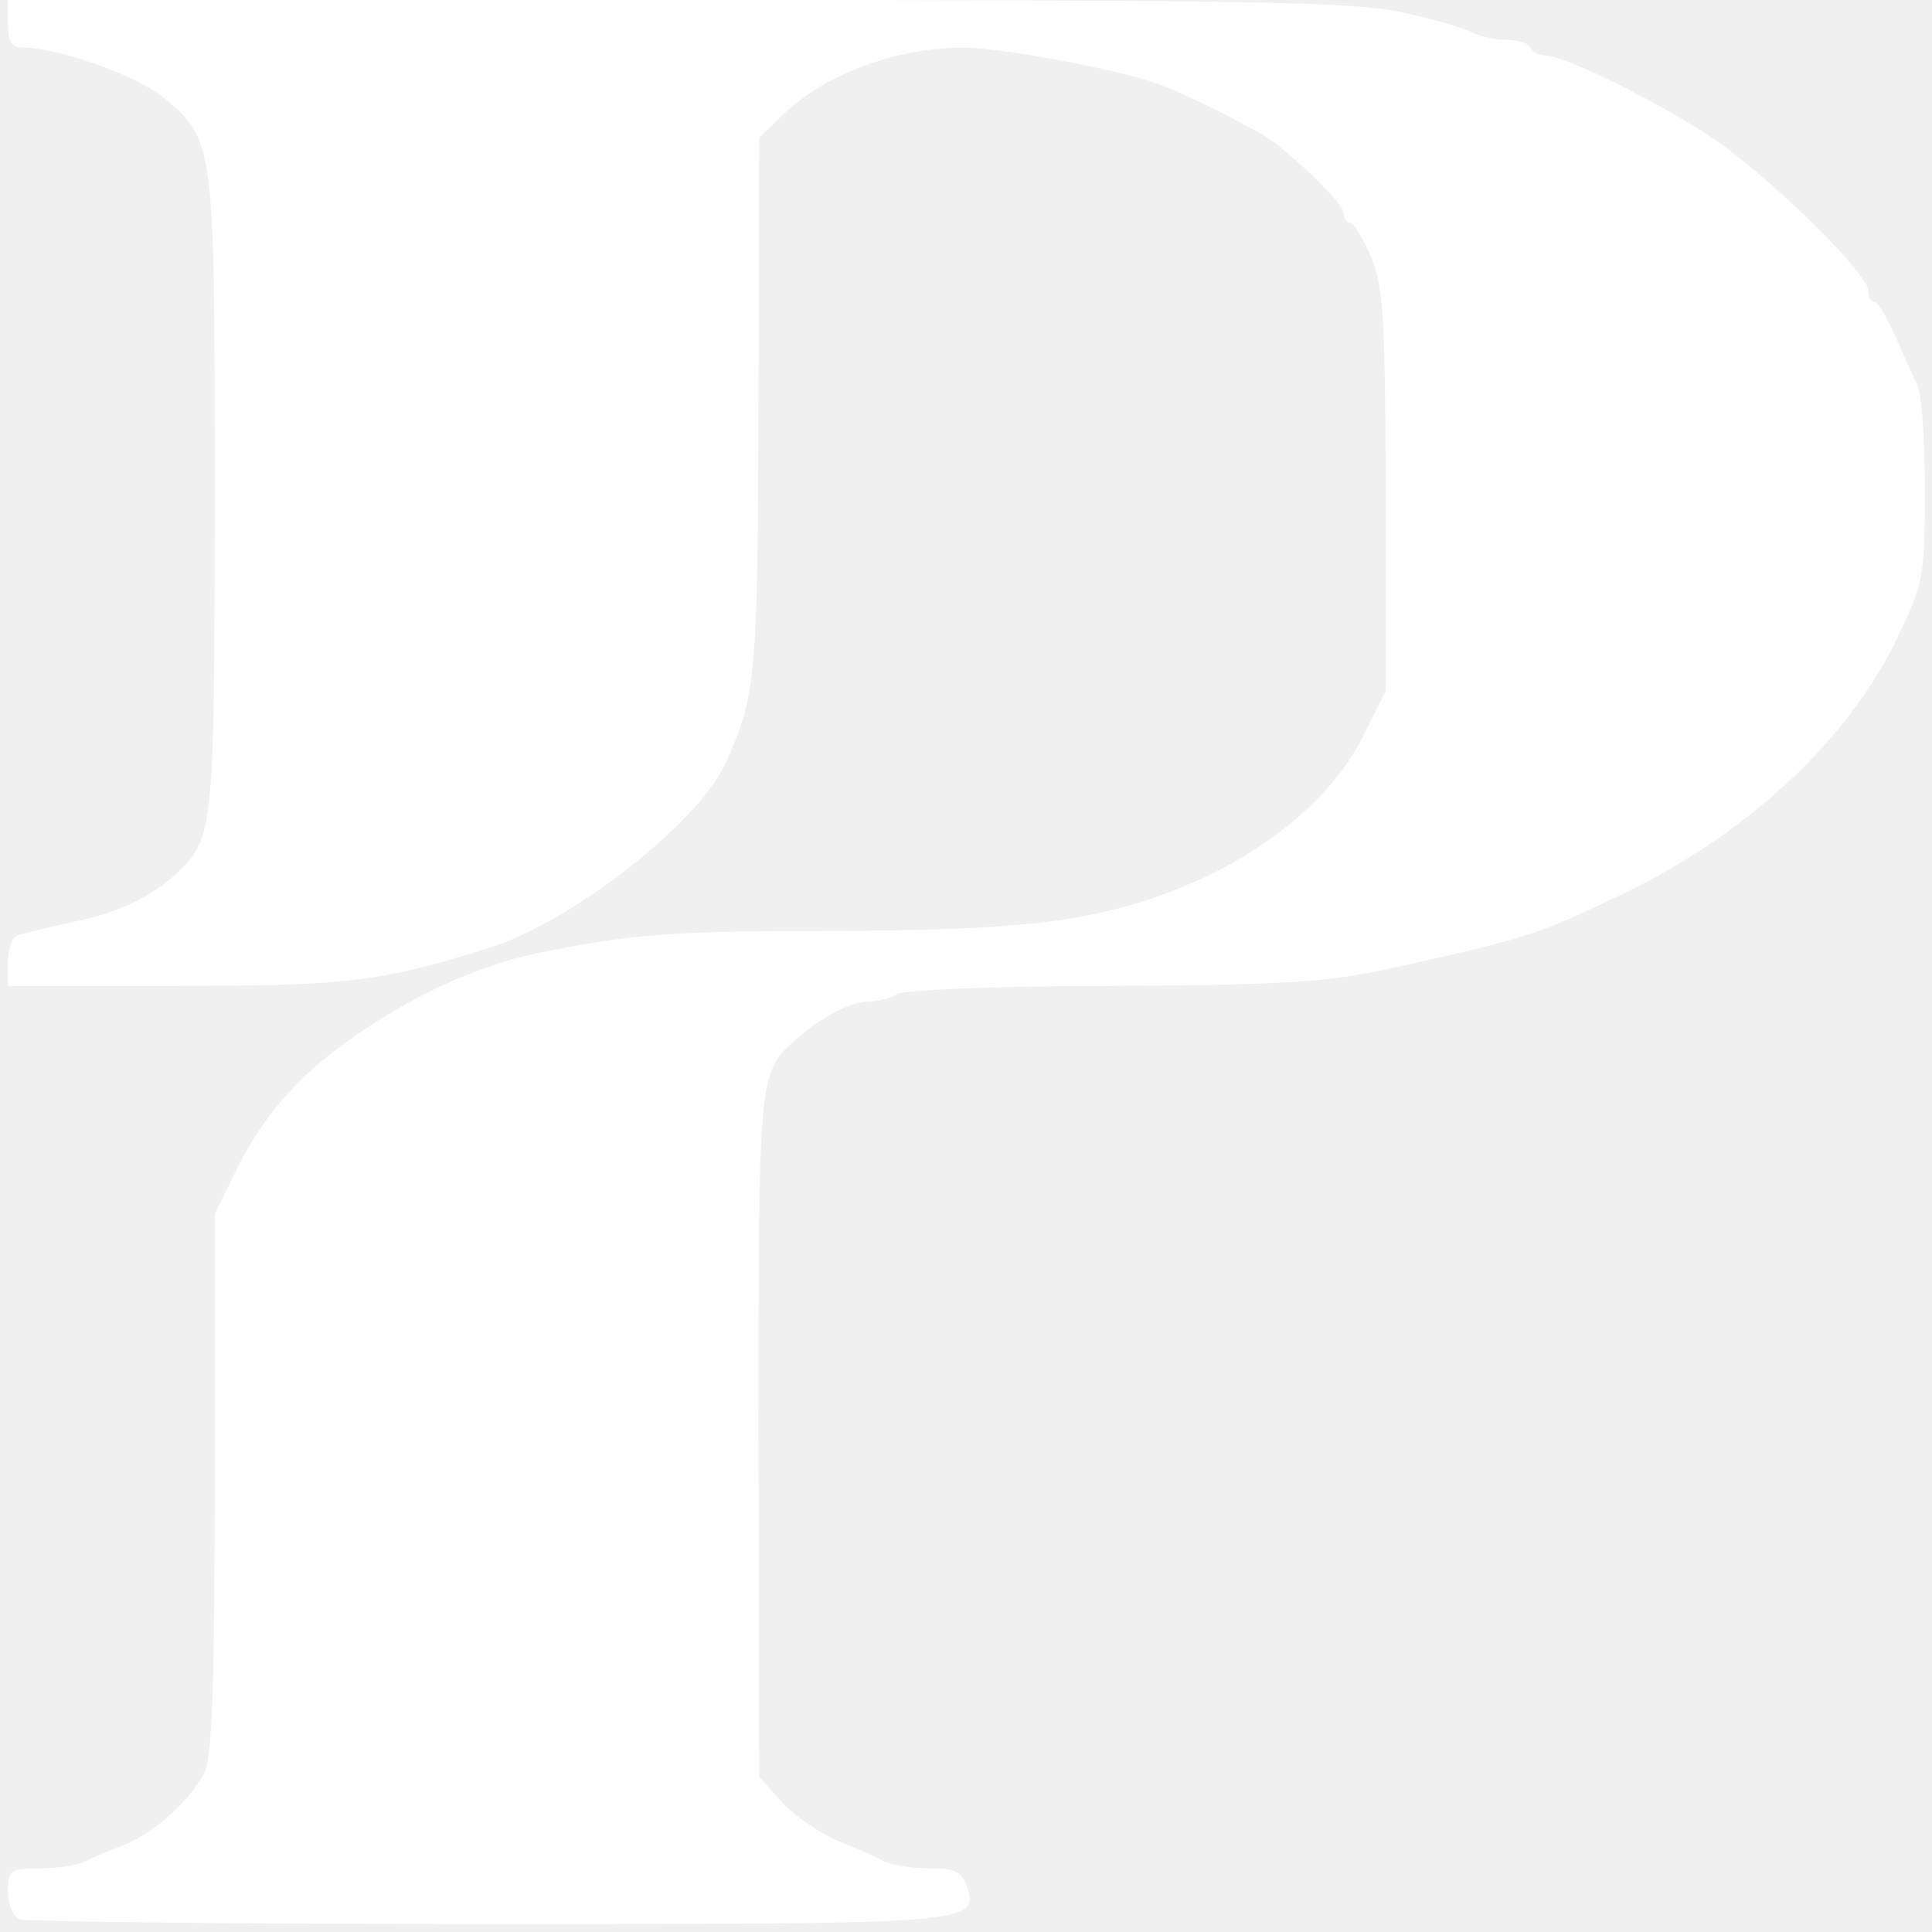
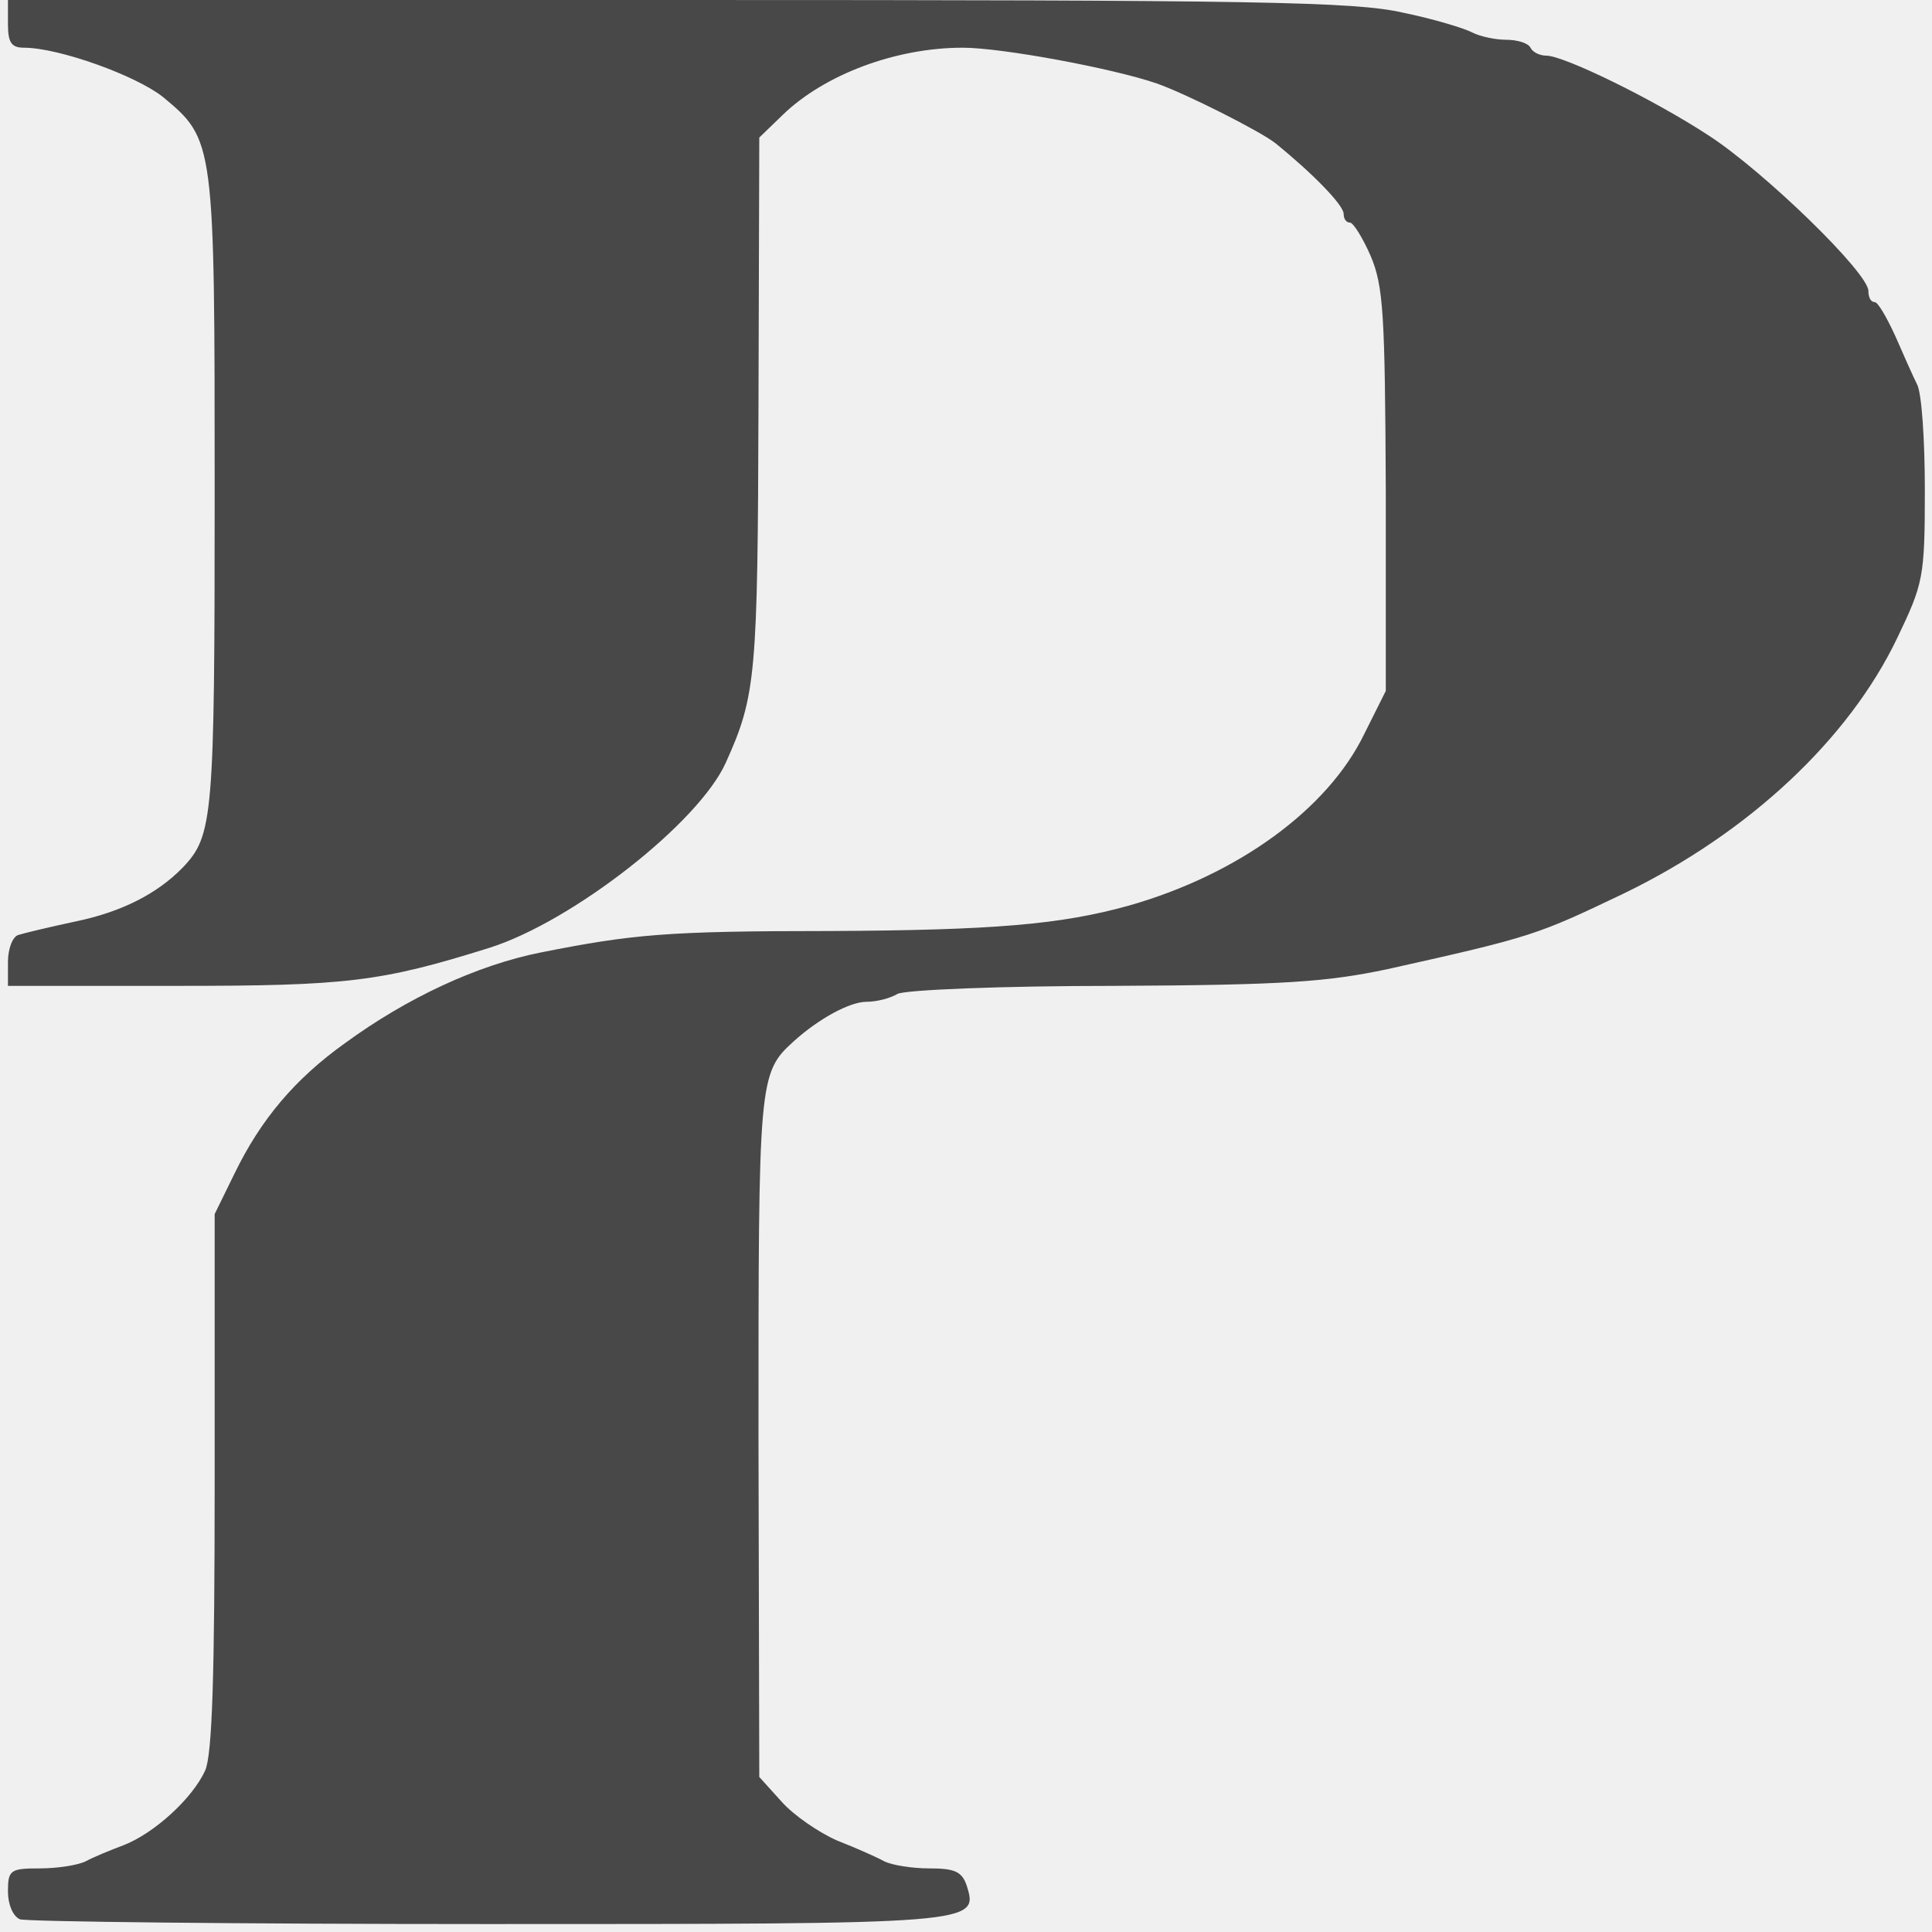
<svg xmlns="http://www.w3.org/2000/svg" version="1.0" width="243pt" height="243pt" viewBox="0 0 243 243" preserveAspectRatio="xMidYMid meet">
-   <g transform="translate(0,243) scale(0.1,-0.1)" fill="#ffffff" stroke="none">
+   <g transform="translate(0,243) scale(0.1,-0.1)" fill="#000000b3" stroke="none">
    <path d="M10 2400 c0 -23 4 -30 20 -30 44 0 141 -35 175 -62 65 -54 65 -56 65 -499 0 -408 -2 -430 -40 -470 -32 -33 -77 -56 -135 -68 -33 -7 -66 -15 -72 -17 -7 -2 -13 -17 -13 -34 l0 -30 213 0 c213 0 256 5 393 48 104 33 263 157 297 233 38 84 40 110 41 450 l1 336 30 29 c52 50 141 84 226 84 49 0 189 -26 244 -45 37 -13 130 -60 149 -75 47 -38 86 -78 86 -89 0 -6 3 -11 8 -11 4 0 16 -19 26 -42 16 -38 18 -72 19 -295 l0 -252 -27 -54 c-46 -95 -159 -177 -296 -216 -86 -24 -171 -31 -376 -32 -205 0 -248 -4 -364 -27 -80 -16 -168 -57 -246 -114 -63 -45 -106 -96 -139 -164 l-25 -51 0 -336 c0 -244 -3 -344 -12 -364 -16 -35 -64 -79 -103 -94 -16 -6 -38 -15 -47 -20 -10 -5 -36 -9 -58 -9 -37 0 -40 -2 -40 -29 0 -16 6 -31 15 -35 8 -3 273 -6 588 -6 615 0 618 0 603 48 -6 18 -15 22 -47 22 -22 0 -47 4 -57 9 -9 5 -36 17 -59 26 -23 10 -55 32 -70 49 l-28 31 -1 428 c0 449 0 457 44 497 32 29 71 50 92 50 12 0 29 4 39 10 11 5 130 10 272 10 215 1 268 5 344 21 184 41 188 43 299 96 156 76 281 193 342 320 33 69 35 76 35 187 0 63 -4 123 -10 133 -5 10 -17 37 -27 60 -11 24 -22 43 -26 43 -5 0 -8 6 -8 14 0 23 -131 150 -200 195 -70 46 -183 101 -205 101 -8 0 -17 4 -20 10 -3 6 -17 10 -31 10 -13 0 -32 4 -42 9 -9 5 -48 17 -87 25 -61 14 -181 16 -912 16 l-843 0 0 -30z" />
  </g>
</svg>
